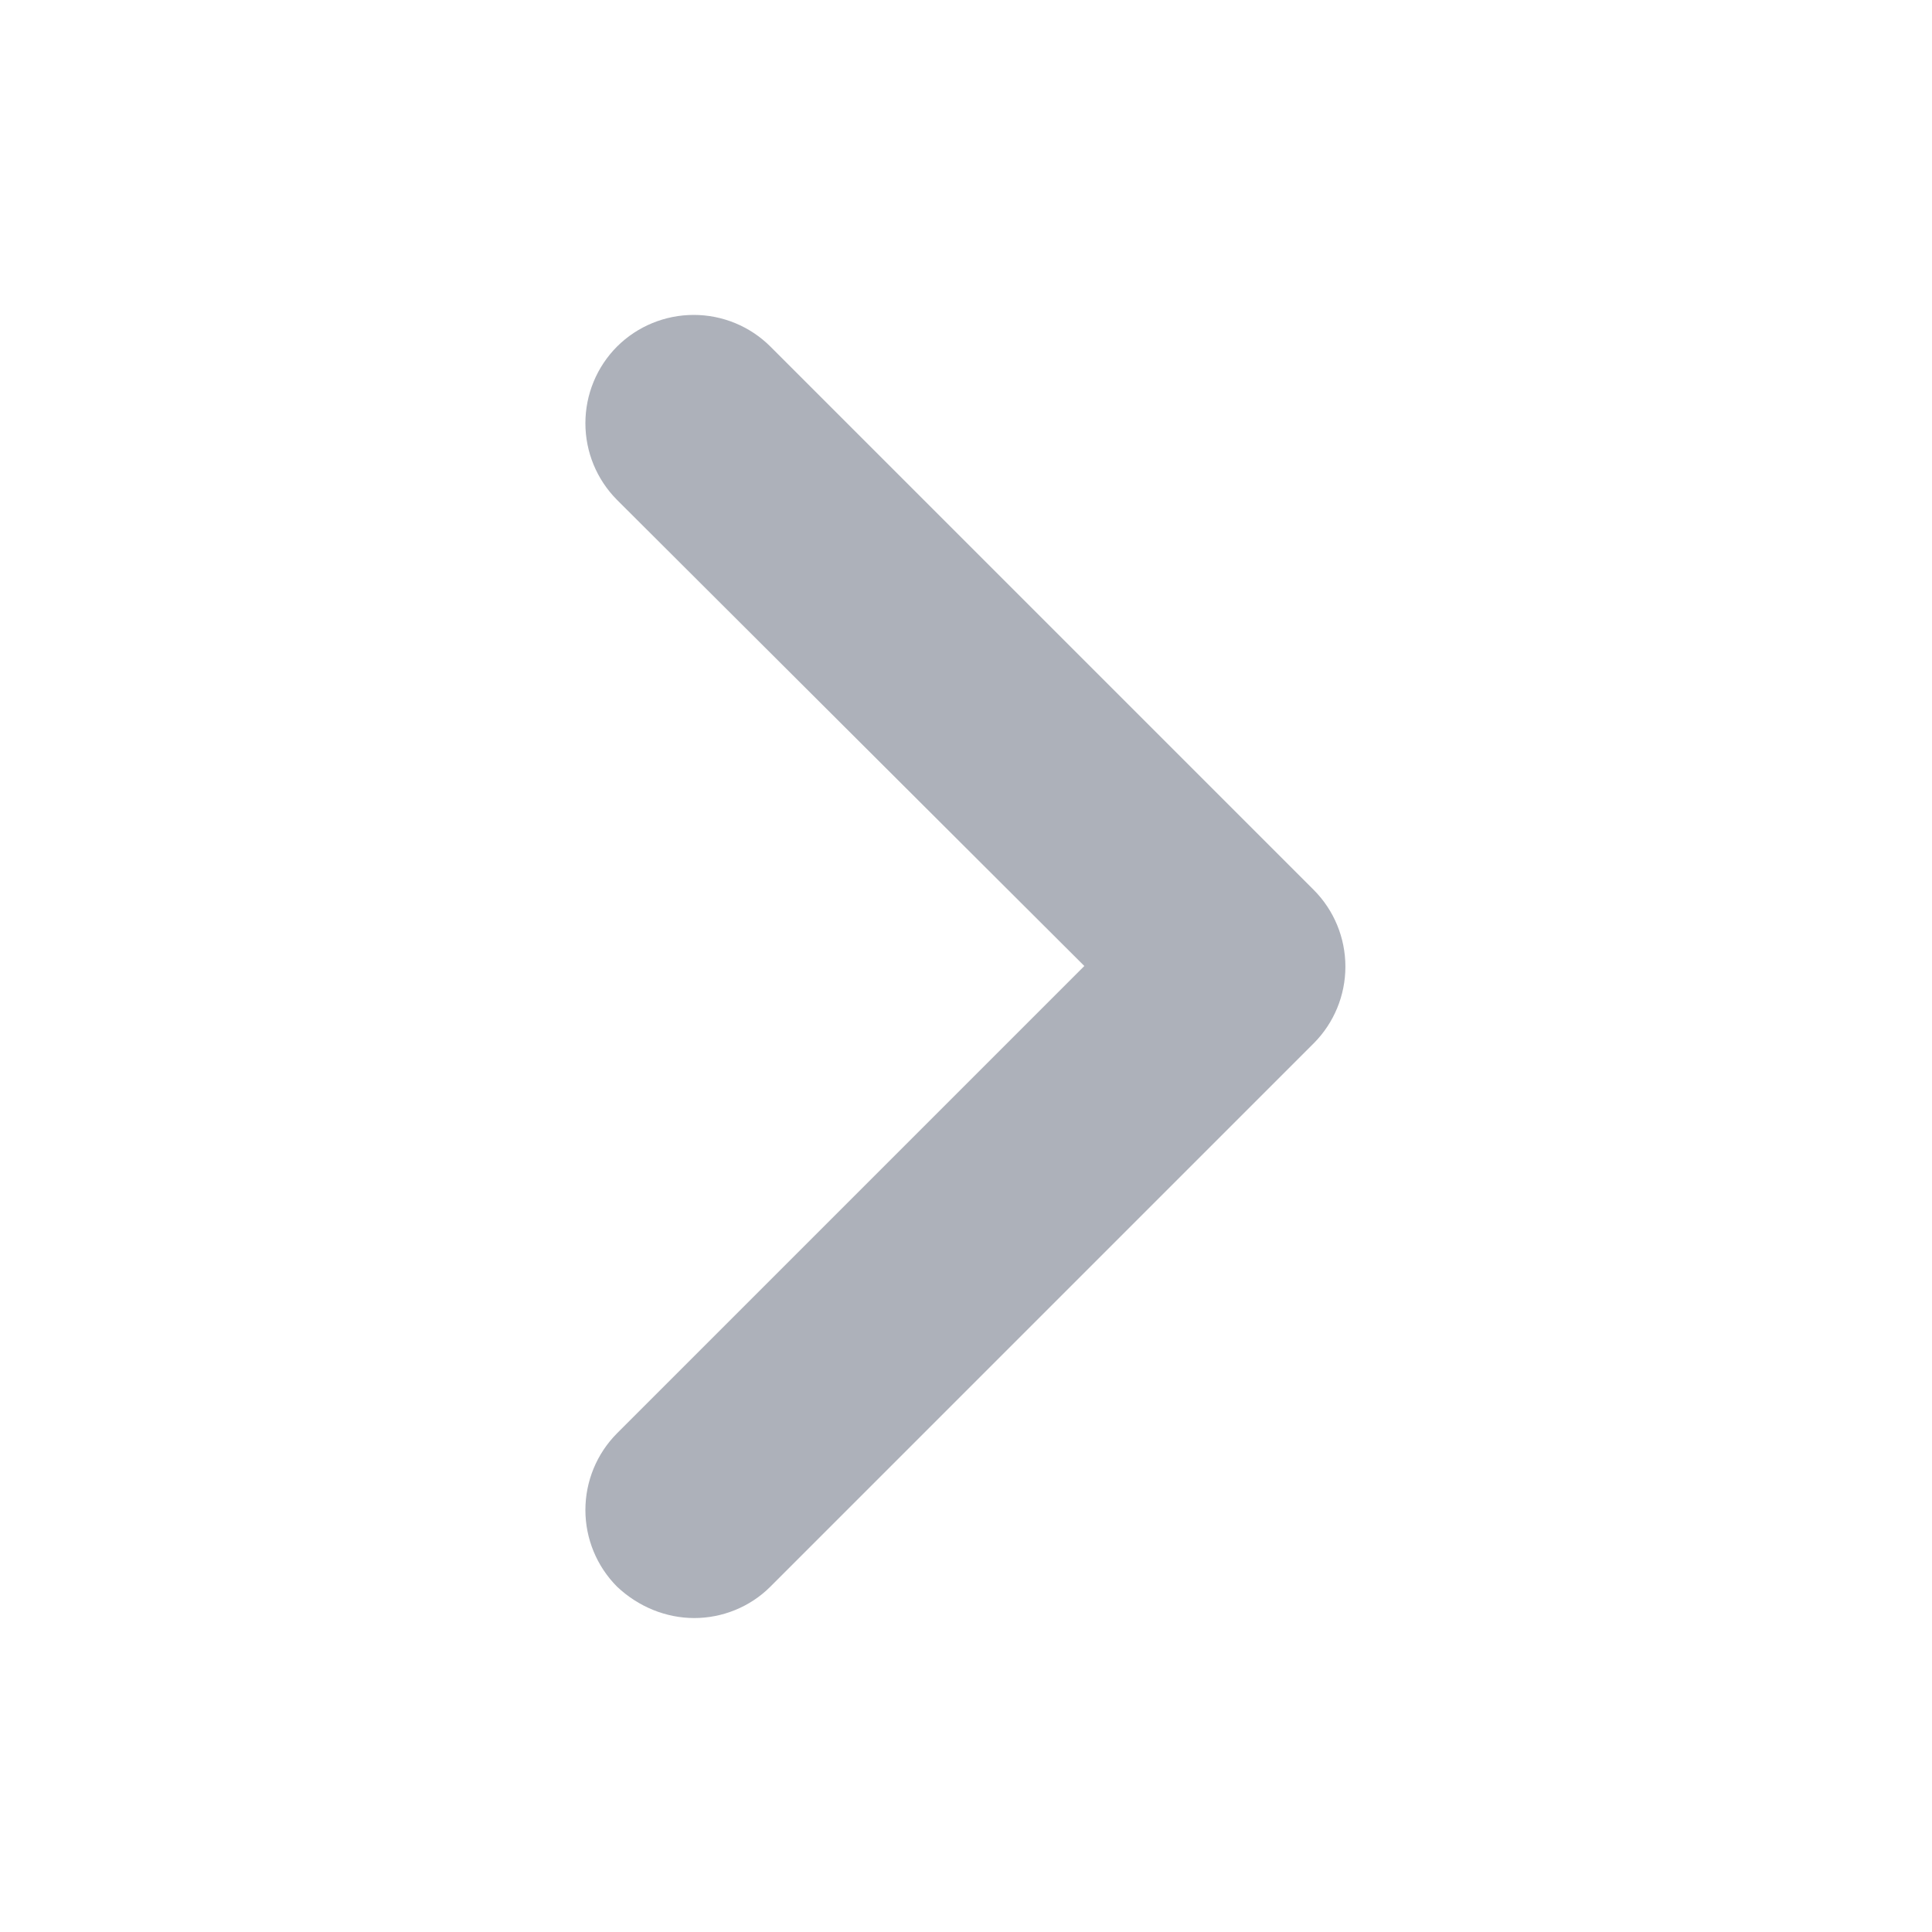
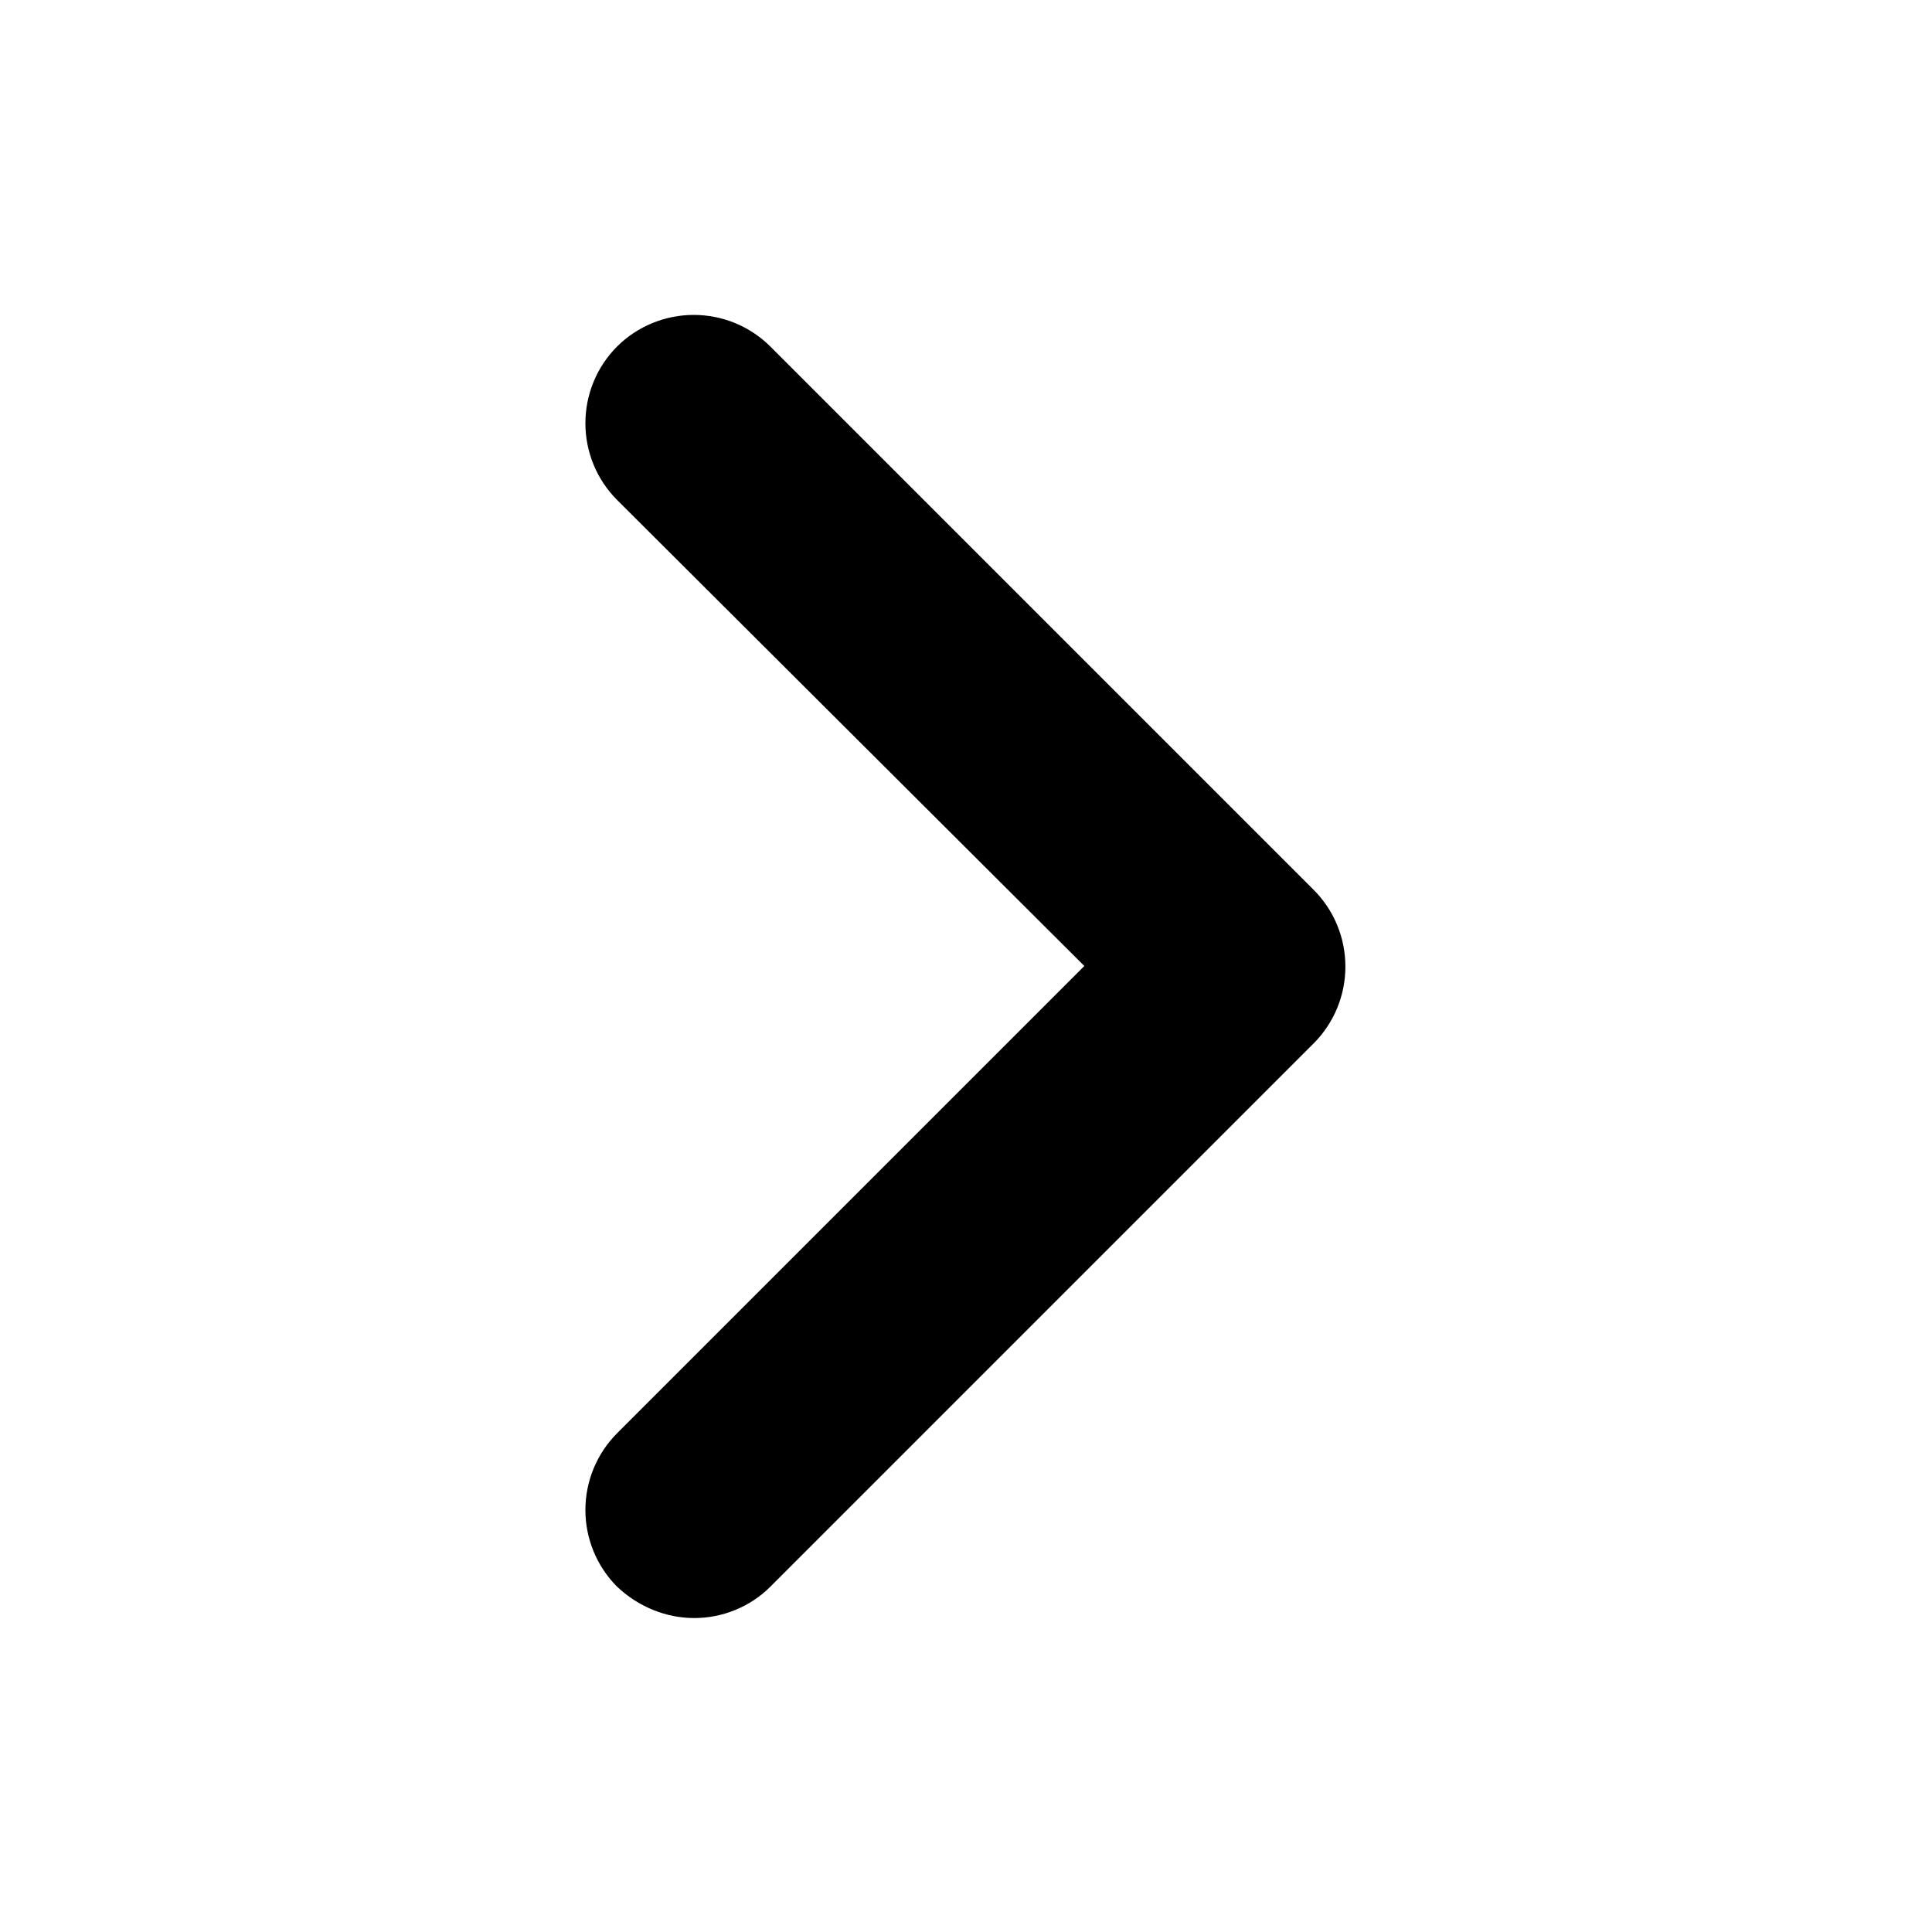
- <svg xmlns="http://www.w3.org/2000/svg" width="24" height="24" viewBox="0 0 24 24" fill="none">
-   <path fill-rule="evenodd" clip-rule="evenodd" d="M8.625 20.1C8.28 20.1 7.935 19.965 7.665 19.71C7.413 19.457 7.272 19.114 7.272 18.758C7.272 18.401 7.413 18.058 7.665 17.805L13.47 12L7.665 6.21C7.413 5.957 7.272 5.615 7.272 5.258C7.272 4.9 7.413 4.558 7.665 4.305C7.918 4.053 8.261 3.912 8.618 3.912C8.975 3.912 9.317 4.053 9.57 4.305L16.32 11.055C16.572 11.308 16.713 11.65 16.713 12.008C16.713 12.364 16.572 12.707 16.32 12.96L9.57 19.71C9.315 19.965 8.97 20.1 8.625 20.1Z" fill="#ADB1BA" />
+ <svg xmlns="http://www.w3.org/2000/svg" width="current" height="current" viewBox="0 0 24 24" fill="current">
+   <path fill-rule="evenodd" clip-rule="evenodd" d="M8.625 20.1C8.28 20.1 7.935 19.965 7.665 19.71C7.413 19.457 7.272 19.114 7.272 18.758C7.272 18.401 7.413 18.058 7.665 17.805L13.47 12L7.665 6.21C7.413 5.957 7.272 5.615 7.272 5.258C7.272 4.9 7.413 4.558 7.665 4.305C7.918 4.053 8.261 3.912 8.618 3.912C8.975 3.912 9.317 4.053 9.57 4.305L16.32 11.055C16.572 11.308 16.713 11.65 16.713 12.008C16.713 12.364 16.572 12.707 16.32 12.96L9.57 19.71C9.315 19.965 8.97 20.1 8.625 20.1Z" fill="current" />
</svg>
